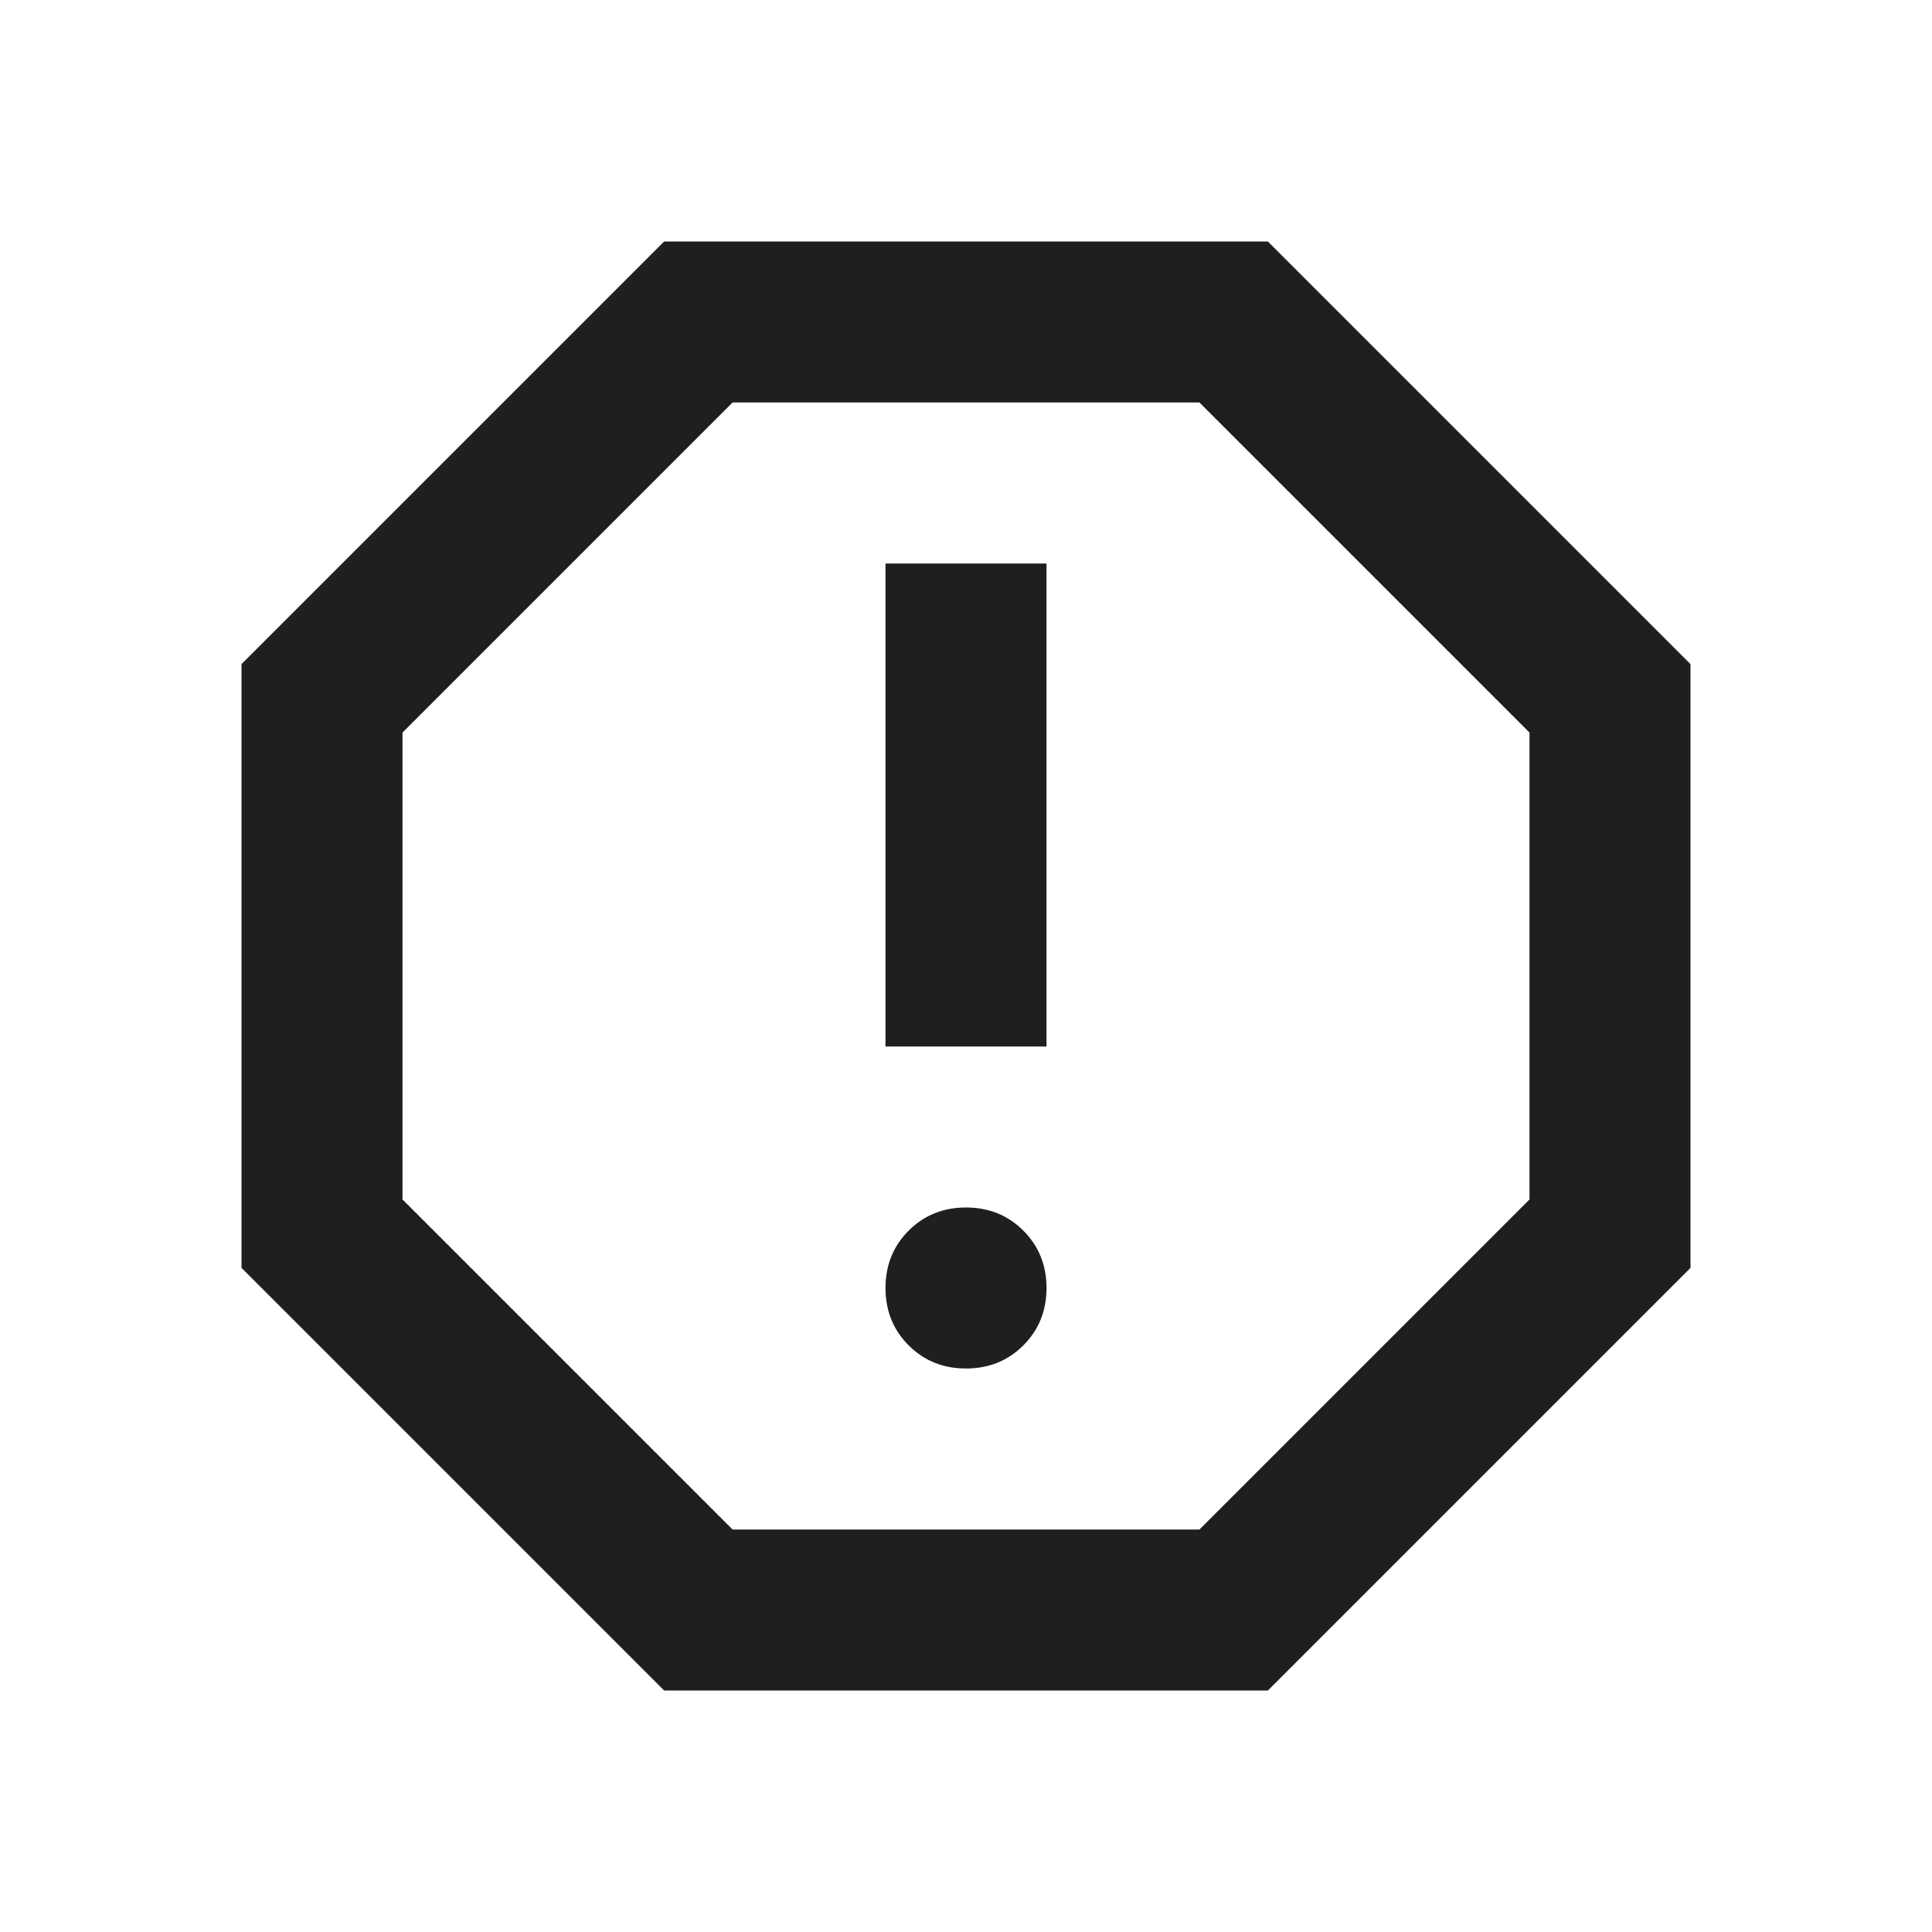
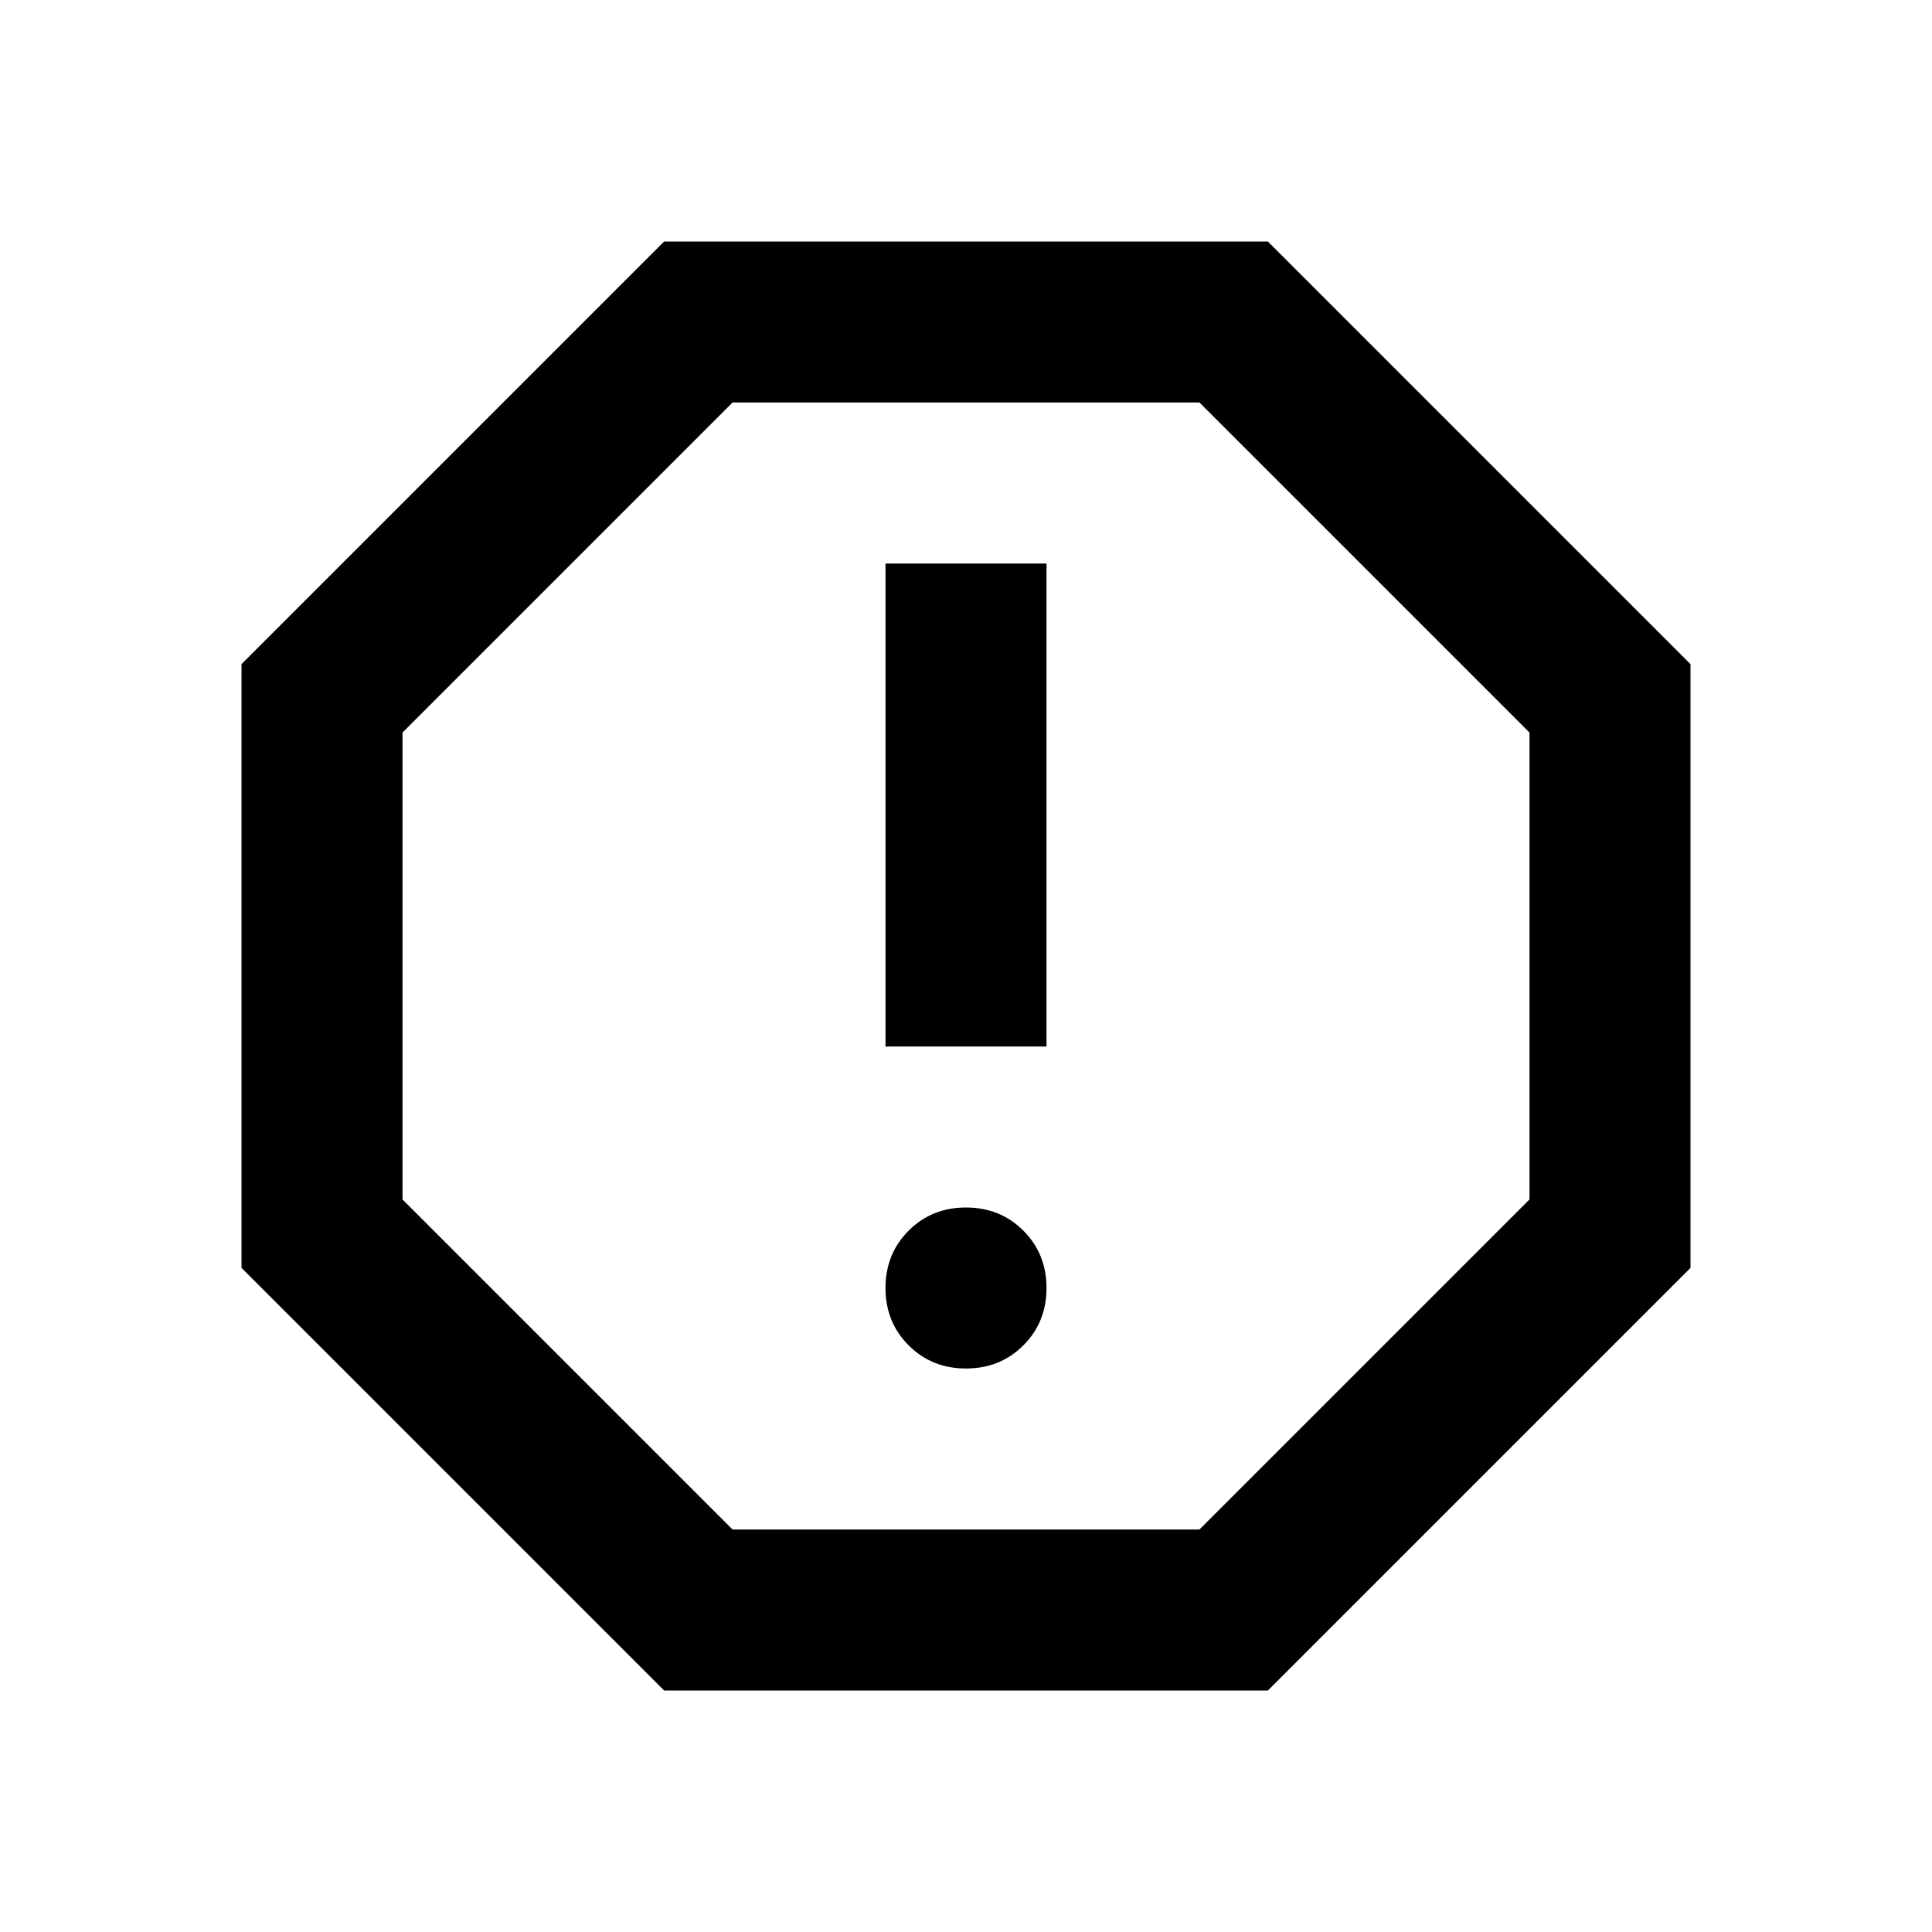
- <svg xmlns="http://www.w3.org/2000/svg" width="24" height="24" fill="#1f1f1f" viewBox="0 -960 960 960">
+ <svg xmlns="http://www.w3.org/2000/svg" viewBox="0 -960 960 960">
  <path d="M480-280q17 0 28.5-11.5T520-320t-11.5-28.5T480-360t-28.5 11.5T440-320t11.5 28.5T480-280m-40-160h80v-240h-80zM330-120 120-330v-300l210-210h300l210 210v300L630-120zm34-80h232l164-164v-232L596-760H364L200-596v232zm116-280" />
</svg>
